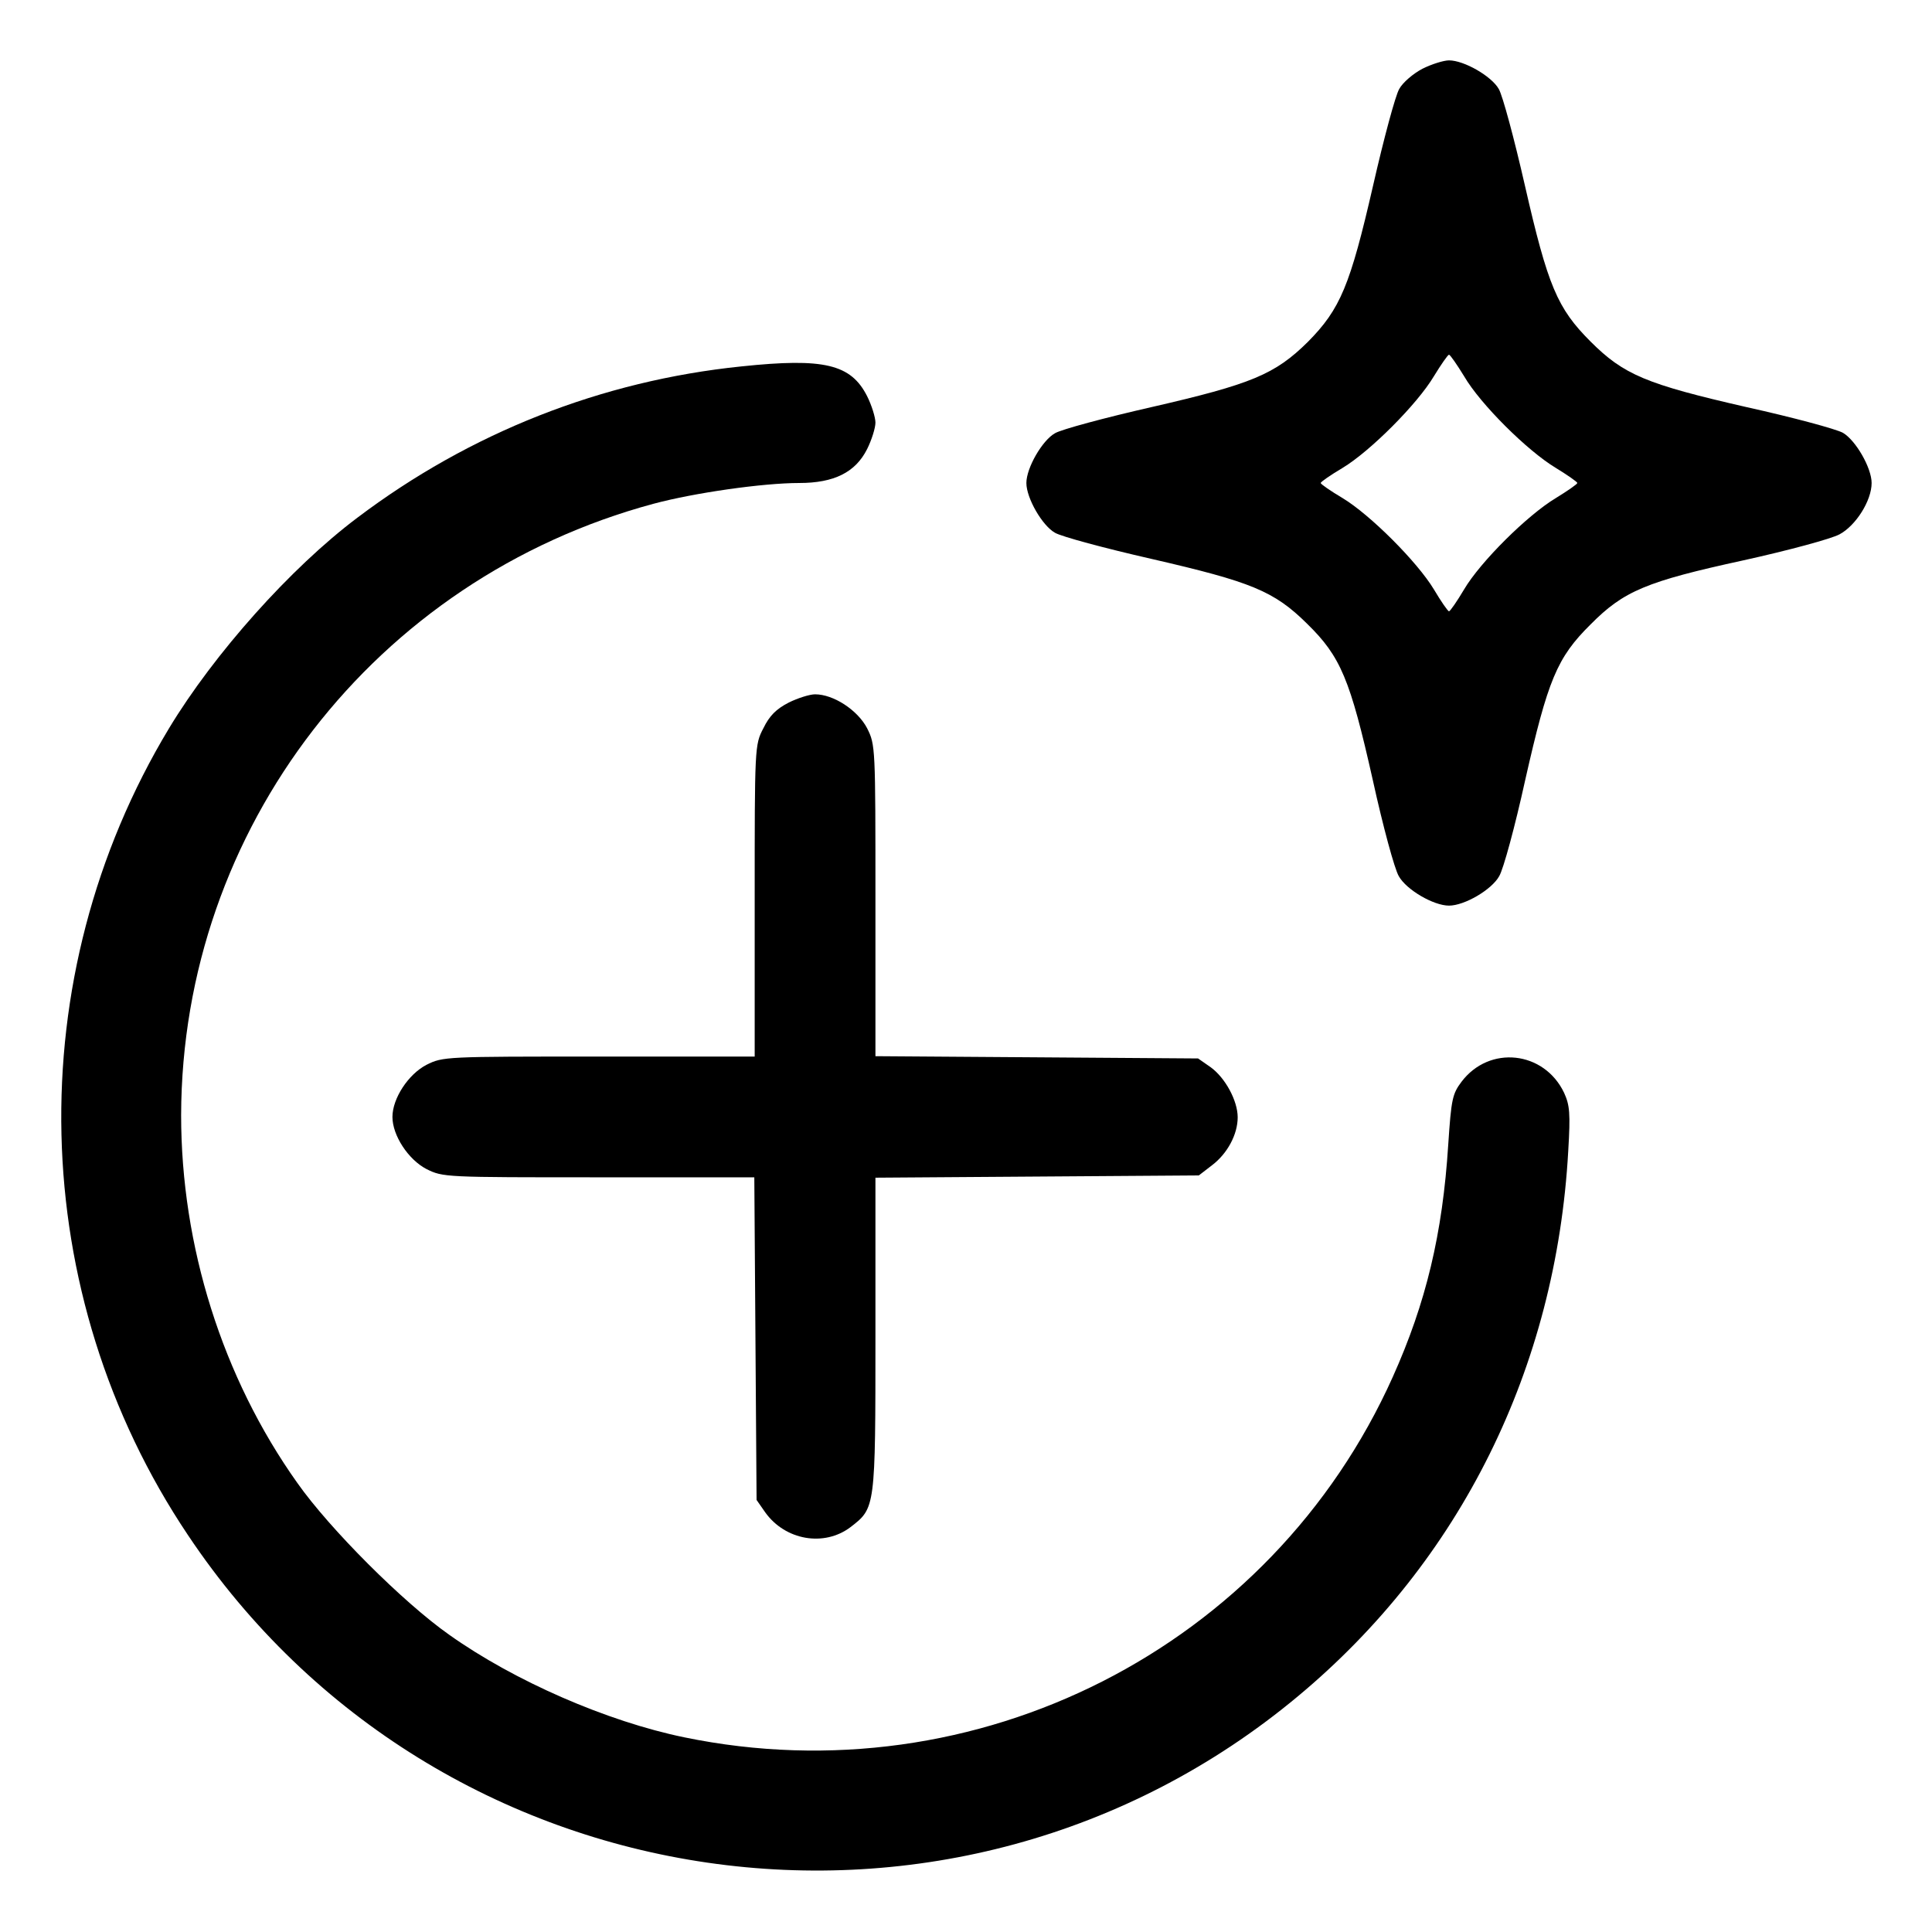
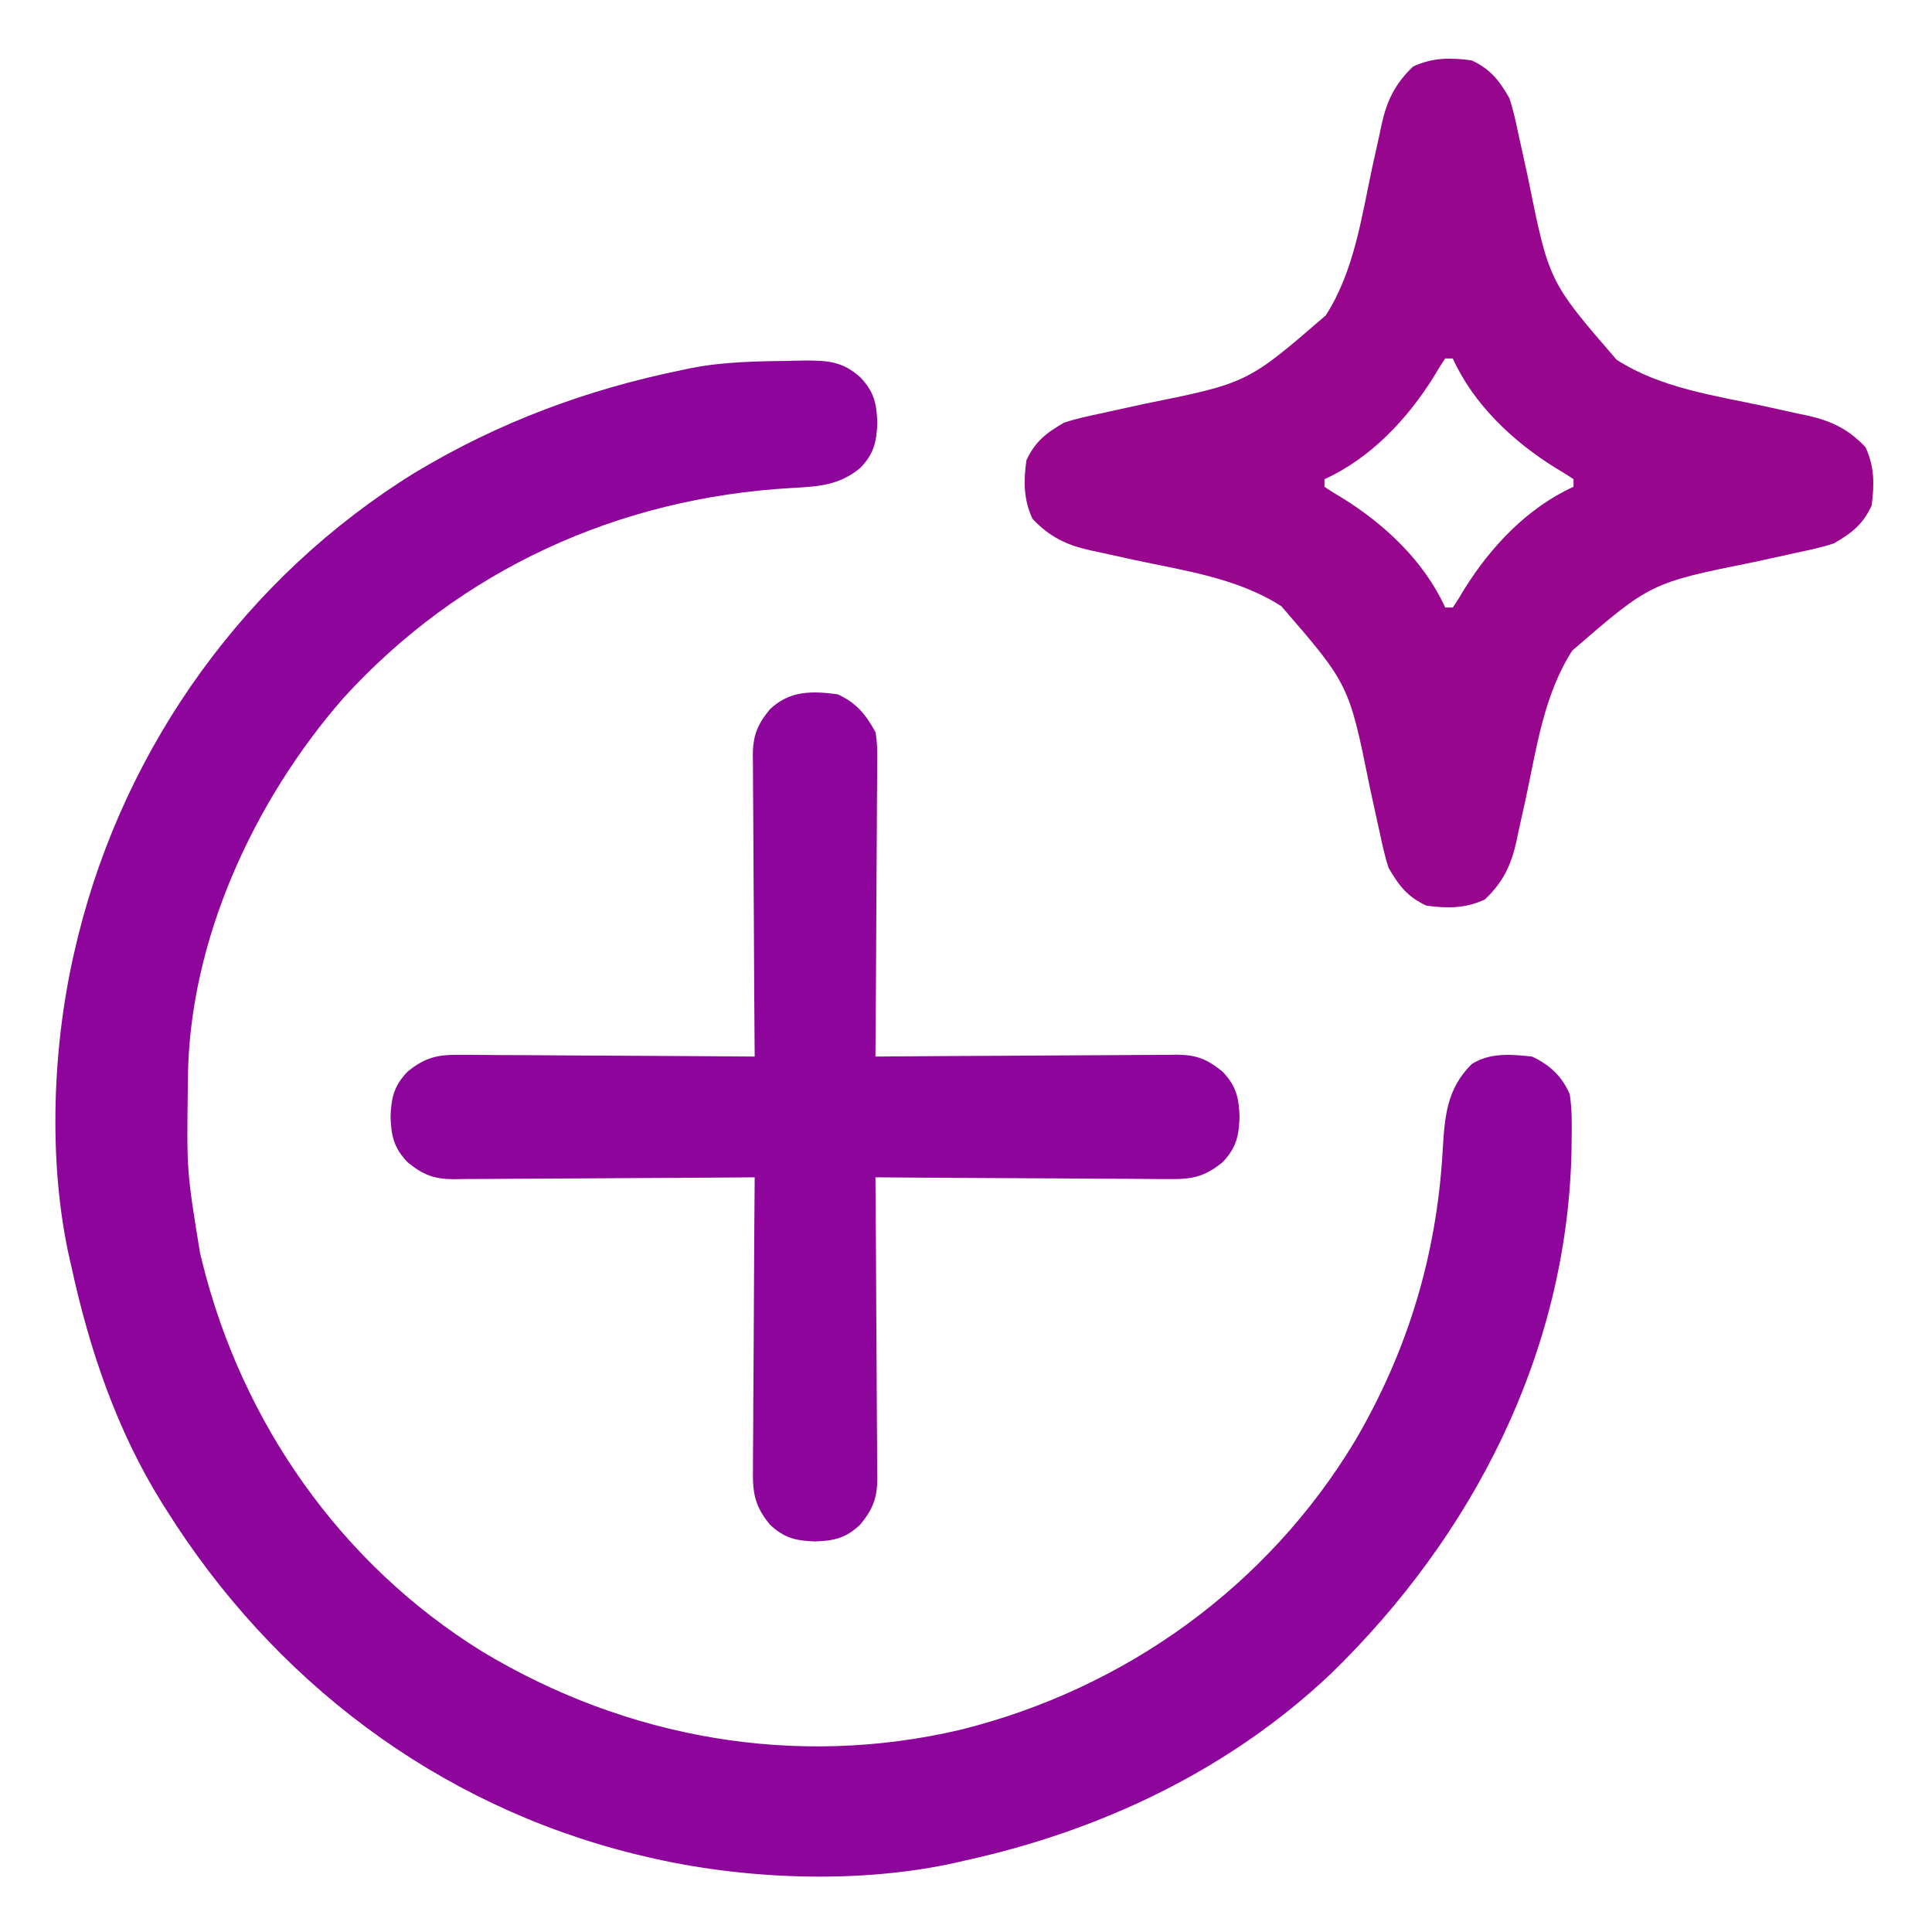
- <svg xmlns="http://www.w3.org/2000/svg" version="1.0" width="512pt" height="512pt" viewBox="0 0 512 512" preserveAspectRatio="xMidYMid meet">
-   <g transform="translate(0,512) scale(0.1,-0.1)" fill="#000000" stroke="none">
-     <path d="M3770 4938 c-25 -13 -53 -37 -62 -54 -10 -17 -41 -132 -69 -255 -61 -266 -87 -328 -173 -415 -87 -86 -149 -112 -415 -173 -123 -28 -238 -59 -255 -69 -34 -19 -76 -92 -76 -132 0 -40 42 -113 76 -132 17 -10 132 -41 255 -69 265 -61 325 -85 413 -172 89 -87 114 -147 174 -414 27 -123 58 -237 69 -255 20 -36 92 -78 133 -78 41 0 113 42 133 78 11 18 42 132 69 255 60 265 84 324 173 412 88 89 148 114 405 170 118 26 233 57 255 69 43 23 85 89 85 136 0 40 -42 113 -76 133 -18 10 -133 41 -255 68 -267 61 -326 86 -414 174 -88 88 -113 147 -174 414 -28 123 -59 238 -69 255 -19 34 -92 76 -132 76 -14 0 -46 -10 -70 -22z m110 -815 c43 -74 168 -198 243 -243 31 -19 57 -37 57 -40 0 -3 -26 -21 -57 -40 -75 -45 -200 -169 -243 -242 -19 -32 -37 -58 -40 -58 -3 0 -21 26 -40 58 -44 73 -169 198 -242 242 -32 19 -58 37 -58 40 0 3 26 21 58 40 73 44 198 169 242 243 19 31 37 57 40 57 3 0 21 -26 40 -57z" />
-     <path d="M1965 4149 c-371 -38 -720 -176 -1018 -401 -177 -133 -380 -361 -499 -558 -398 -660 -379 -1498 50 -2138 659 -987 2032 -1186 2942 -427 431 359 684 870 716 1445 6 100 4 121 -11 154 -53 111 -198 127 -272 29 -24 -32 -27 -46 -35 -166 -15 -237 -59 -420 -147 -616 -322 -718 -1103 -1115 -1878 -955 -204 42 -450 149 -623 272 -122 86 -316 280 -402 402 -199 280 -308 628 -308 975 2 759 513 1421 1252 1620 108 29 290 55 386 55 92 0 149 28 180 90 12 24 22 56 22 70 0 14 -10 46 -22 70 -43 85 -114 102 -333 79z" />
-     <path d="M2090 3258 c-33 -17 -51 -35 -67 -68 -23 -44 -23 -49 -23 -457 l0 -413 -413 0 c-408 0 -413 0 -457 -22 -48 -25 -90 -89 -90 -138 0 -49 42 -113 90 -138 44 -22 49 -22 457 -22 l412 0 3 -427 3 -428 23 -33 c53 -74 156 -92 226 -39 66 51 66 49 66 511 l0 415 428 3 429 3 35 27 c41 31 68 82 68 127 0 44 -33 105 -72 133 l-33 23 -427 3 -428 3 0 412 c0 408 0 413 -22 457 -25 48 -89 90 -138 90 -14 0 -46 -10 -70 -22z" />
-   </g>
+ <svg xmlns="http://www.w3.org/2000/svg" version="1.1" width="512" height="512">
+   <path d="M0 0 C1.698 -0.039 1.698 -0.039 3.429 -0.08 C9.756 -0.092 13.659 0.076 18.438 4.375 C22.066 8.194 22.748 11.258 22.938 16.375 C22.748 21.492 22.066 24.556 18.438 28.375 C12.711 33.084 7.263 33.295 0.164 33.699 C-45.627 36.308 -87.555 55.311 -118.562 89.375 C-142.341 116.587 -159.532 153.829 -159.766 190.398 C-159.773 191.138 -159.78 191.877 -159.787 192.638 C-160.089 214.693 -160.089 214.693 -156.562 236.375 C-156.364 237.189 -156.165 238.002 -155.96 238.84 C-145.417 281.417 -119.19 318.916 -81.75 342.062 C-43.533 365.085 1.346 373.044 44.978 362.777 C88.576 351.938 126.287 324.813 149.512 286.26 C163.521 262.372 171.165 237.018 172.755 209.408 C173.297 200.311 173.773 193.04 180.438 186.375 C185.311 183.282 190.879 183.779 196.438 184.375 C201.091 186.536 204.424 189.613 206.438 194.375 C207.04 198.32 207.005 202.204 206.938 206.188 C206.925 207.335 206.912 208.482 206.899 209.664 C205.669 262.965 180.752 311.421 143.004 348.059 C116.16 373.437 82.258 389.479 46.438 397.375 C45.676 397.553 44.915 397.731 44.131 397.914 C18.241 403.765 -12.915 402.507 -38.562 396.375 C-39.55 396.139 -40.538 395.903 -41.556 395.66 C-93.798 382.67 -137.147 349.747 -165.562 304.375 C-165.941 303.776 -166.32 303.176 -166.71 302.559 C-178.538 283.56 -185.838 262.148 -190.562 240.375 C-190.739 239.617 -190.915 238.858 -191.097 238.077 C-196.952 212.185 -195.696 181.026 -189.562 155.375 C-189.326 154.387 -189.09 153.4 -188.847 152.382 C-176.213 101.567 -144.105 57.074 -99.5 29.562 C-77.209 16.192 -54.039 7.587 -28.562 2.375 C-27.501 2.155 -27.501 2.155 -26.417 1.93 C-17.696 0.207 -8.862 0.13 0 0 Z " fill="#8D059A" transform="translate(209.5625,95.625)" />
+   <path d="M0 0 C5.007 2.325 7.271 5.279 10 10 C11.043 13.142 11.725 16.333 12.402 19.57 C12.607 20.488 12.811 21.405 13.022 22.351 C13.672 25.273 14.307 28.198 14.938 31.125 C20.486 58.613 20.486 58.613 38.42 79.339 C50.148 86.889 64.439 88.813 77.835 91.7 C80.702 92.322 83.566 92.96 86.43 93.598 C87.302 93.78 88.174 93.962 89.072 94.15 C95.389 95.563 99.834 97.72 104.375 102.5 C106.773 107.665 106.754 112.4 106 118 C103.675 123.007 100.721 125.271 96 128 C92.858 129.043 89.667 129.725 86.43 130.402 C85.053 130.709 85.053 130.709 83.649 131.022 C80.727 131.672 77.802 132.307 74.875 132.938 C47.387 138.486 47.387 138.486 26.661 156.42 C19.111 168.148 17.187 182.439 14.3 195.835 C13.678 198.702 13.04 201.566 12.402 204.43 C12.22 205.302 12.038 206.174 11.85 207.072 C10.437 213.389 8.28 217.834 3.5 222.375 C-1.665 224.773 -6.4 224.754 -12 224 C-17.007 221.675 -19.271 218.721 -22 214 C-23.043 210.858 -23.725 207.667 -24.402 204.43 C-24.709 203.053 -24.709 203.053 -25.022 201.649 C-25.672 198.727 -26.307 195.802 -26.938 192.875 C-32.486 165.387 -32.486 165.387 -50.42 144.661 C-62.148 137.111 -76.439 135.187 -89.835 132.3 C-92.702 131.678 -95.566 131.04 -98.43 130.402 C-99.302 130.22 -100.174 130.038 -101.072 129.85 C-107.389 128.437 -111.834 126.28 -116.375 121.5 C-118.773 116.335 -118.754 111.6 -118 106 C-115.675 100.993 -112.721 98.729 -108 96 C-104.858 94.957 -101.667 94.275 -98.43 93.598 C-97.512 93.393 -96.595 93.189 -95.649 92.978 C-92.727 92.328 -89.802 91.693 -86.875 91.062 C-59.387 85.514 -59.387 85.514 -38.661 67.58 C-31.111 55.852 -29.187 41.561 -26.3 28.165 C-25.678 25.298 -25.04 22.434 -24.402 19.57 C-24.22 18.698 -24.038 17.826 -23.85 16.928 C-22.437 10.611 -20.28 6.166 -15.5 1.625 C-10.335 -0.773 -5.6 -0.754 0 0 Z M-7 79 C-8.086 80.582 -9.092 82.219 -10.062 83.875 C-17.056 95.099 -26.765 105.42 -39 111 C-39 111.66 -39 112.32 -39 113 C-37.418 114.086 -35.781 115.092 -34.125 116.062 C-22.901 123.056 -12.58 132.765 -7 145 C-6.34 145 -5.68 145 -5 145 C-3.914 143.418 -2.908 141.781 -1.938 140.125 C5.056 128.901 14.765 118.58 27 113 C27 112.34 27 111.68 27 111 C25.418 109.914 23.781 108.908 22.125 107.938 C10.901 100.944 0.58 91.235 -5 79 C-5.66 79 -6.32 79 -7 79 Z " fill="#98068E" transform="translate(390,16)" />
+   <path d="M0 0 C4.968 2.306 7.374 5.249 10 10 C10.537 12.87 10.508 15.663 10.454 18.576 C10.455 19.415 10.455 20.255 10.456 21.12 C10.453 23.88 10.422 26.639 10.391 29.398 C10.383 31.318 10.377 33.238 10.373 35.157 C10.358 40.198 10.319 45.238 10.275 50.278 C10.234 55.426 10.215 60.574 10.195 65.723 C10.152 75.815 10.084 85.908 10 96 C11.064 95.991 12.128 95.982 13.225 95.973 C23.259 95.892 33.293 95.832 43.328 95.793 C48.487 95.772 53.646 95.744 58.804 95.698 C63.784 95.655 68.763 95.631 73.743 95.62 C75.642 95.613 77.54 95.599 79.439 95.577 C82.101 95.548 84.762 95.544 87.424 95.546 C88.598 95.524 88.598 95.524 89.796 95.502 C94.987 95.541 97.854 96.623 102 100 C105.628 103.819 106.31 106.883 106.5 112 C106.31 117.117 105.628 120.181 102 124 C97.022 128.055 93.573 128.567 87.424 128.454 C86.585 128.455 85.745 128.455 84.88 128.456 C82.12 128.453 79.361 128.422 76.602 128.391 C74.682 128.383 72.762 128.377 70.843 128.373 C65.802 128.358 60.762 128.319 55.722 128.275 C50.574 128.234 45.426 128.215 40.277 128.195 C30.185 128.152 20.092 128.084 10 128 C10.009 129.064 10.018 130.128 10.027 131.225 C10.108 141.259 10.168 151.293 10.207 161.328 C10.228 166.487 10.256 171.646 10.302 176.804 C10.345 181.784 10.369 186.763 10.38 191.743 C10.387 193.642 10.401 195.54 10.423 197.439 C10.452 200.101 10.456 202.762 10.454 205.424 C10.468 206.207 10.483 206.99 10.498 207.796 C10.459 212.987 9.377 215.854 6 220 C2.181 223.628 -0.883 224.31 -6 224.5 C-11.117 224.31 -14.181 223.628 -18 220 C-22.055 215.022 -22.567 211.573 -22.454 205.424 C-22.455 204.585 -22.455 203.745 -22.456 202.88 C-22.453 200.12 -22.422 197.361 -22.391 194.602 C-22.383 192.682 -22.377 190.762 -22.373 188.843 C-22.358 183.802 -22.319 178.762 -22.275 173.722 C-22.234 168.574 -22.215 163.426 -22.195 158.277 C-22.152 148.185 -22.084 138.092 -22 128 C-23.064 128.009 -24.128 128.018 -25.225 128.027 C-35.259 128.108 -45.293 128.168 -55.328 128.207 C-60.487 128.228 -65.646 128.256 -70.804 128.302 C-75.784 128.345 -80.763 128.369 -85.743 128.38 C-87.642 128.387 -89.54 128.401 -91.439 128.423 C-94.101 128.452 -96.762 128.456 -99.424 128.454 C-100.207 128.468 -100.99 128.483 -101.796 128.498 C-106.987 128.459 -109.854 127.377 -114 124 C-117.628 120.181 -118.31 117.117 -118.5 112 C-118.31 106.883 -117.628 103.819 -114 100 C-109.022 95.945 -105.573 95.433 -99.424 95.546 C-98.585 95.545 -97.745 95.545 -96.88 95.544 C-94.12 95.547 -91.361 95.578 -88.602 95.609 C-86.682 95.617 -84.762 95.623 -82.843 95.627 C-77.802 95.642 -72.762 95.681 -67.722 95.725 C-62.574 95.766 -57.426 95.785 -52.277 95.805 C-42.185 95.848 -32.092 95.916 -22 96 C-22.009 94.936 -22.018 93.872 -22.027 92.775 C-22.108 82.741 -22.168 72.707 -22.207 62.672 C-22.228 57.513 -22.256 52.354 -22.302 47.196 C-22.345 42.216 -22.369 37.237 -22.38 32.257 C-22.387 30.358 -22.401 28.46 -22.423 26.561 C-22.452 23.899 -22.456 21.238 -22.454 18.576 C-22.468 17.793 -22.483 17.01 -22.498 16.204 C-22.459 11.013 -21.377 8.146 -18 4 C-12.729 -1.008 -6.892 -0.928 0 0 Z " fill="#8D059A" transform="translate(222,184)" />
</svg>
